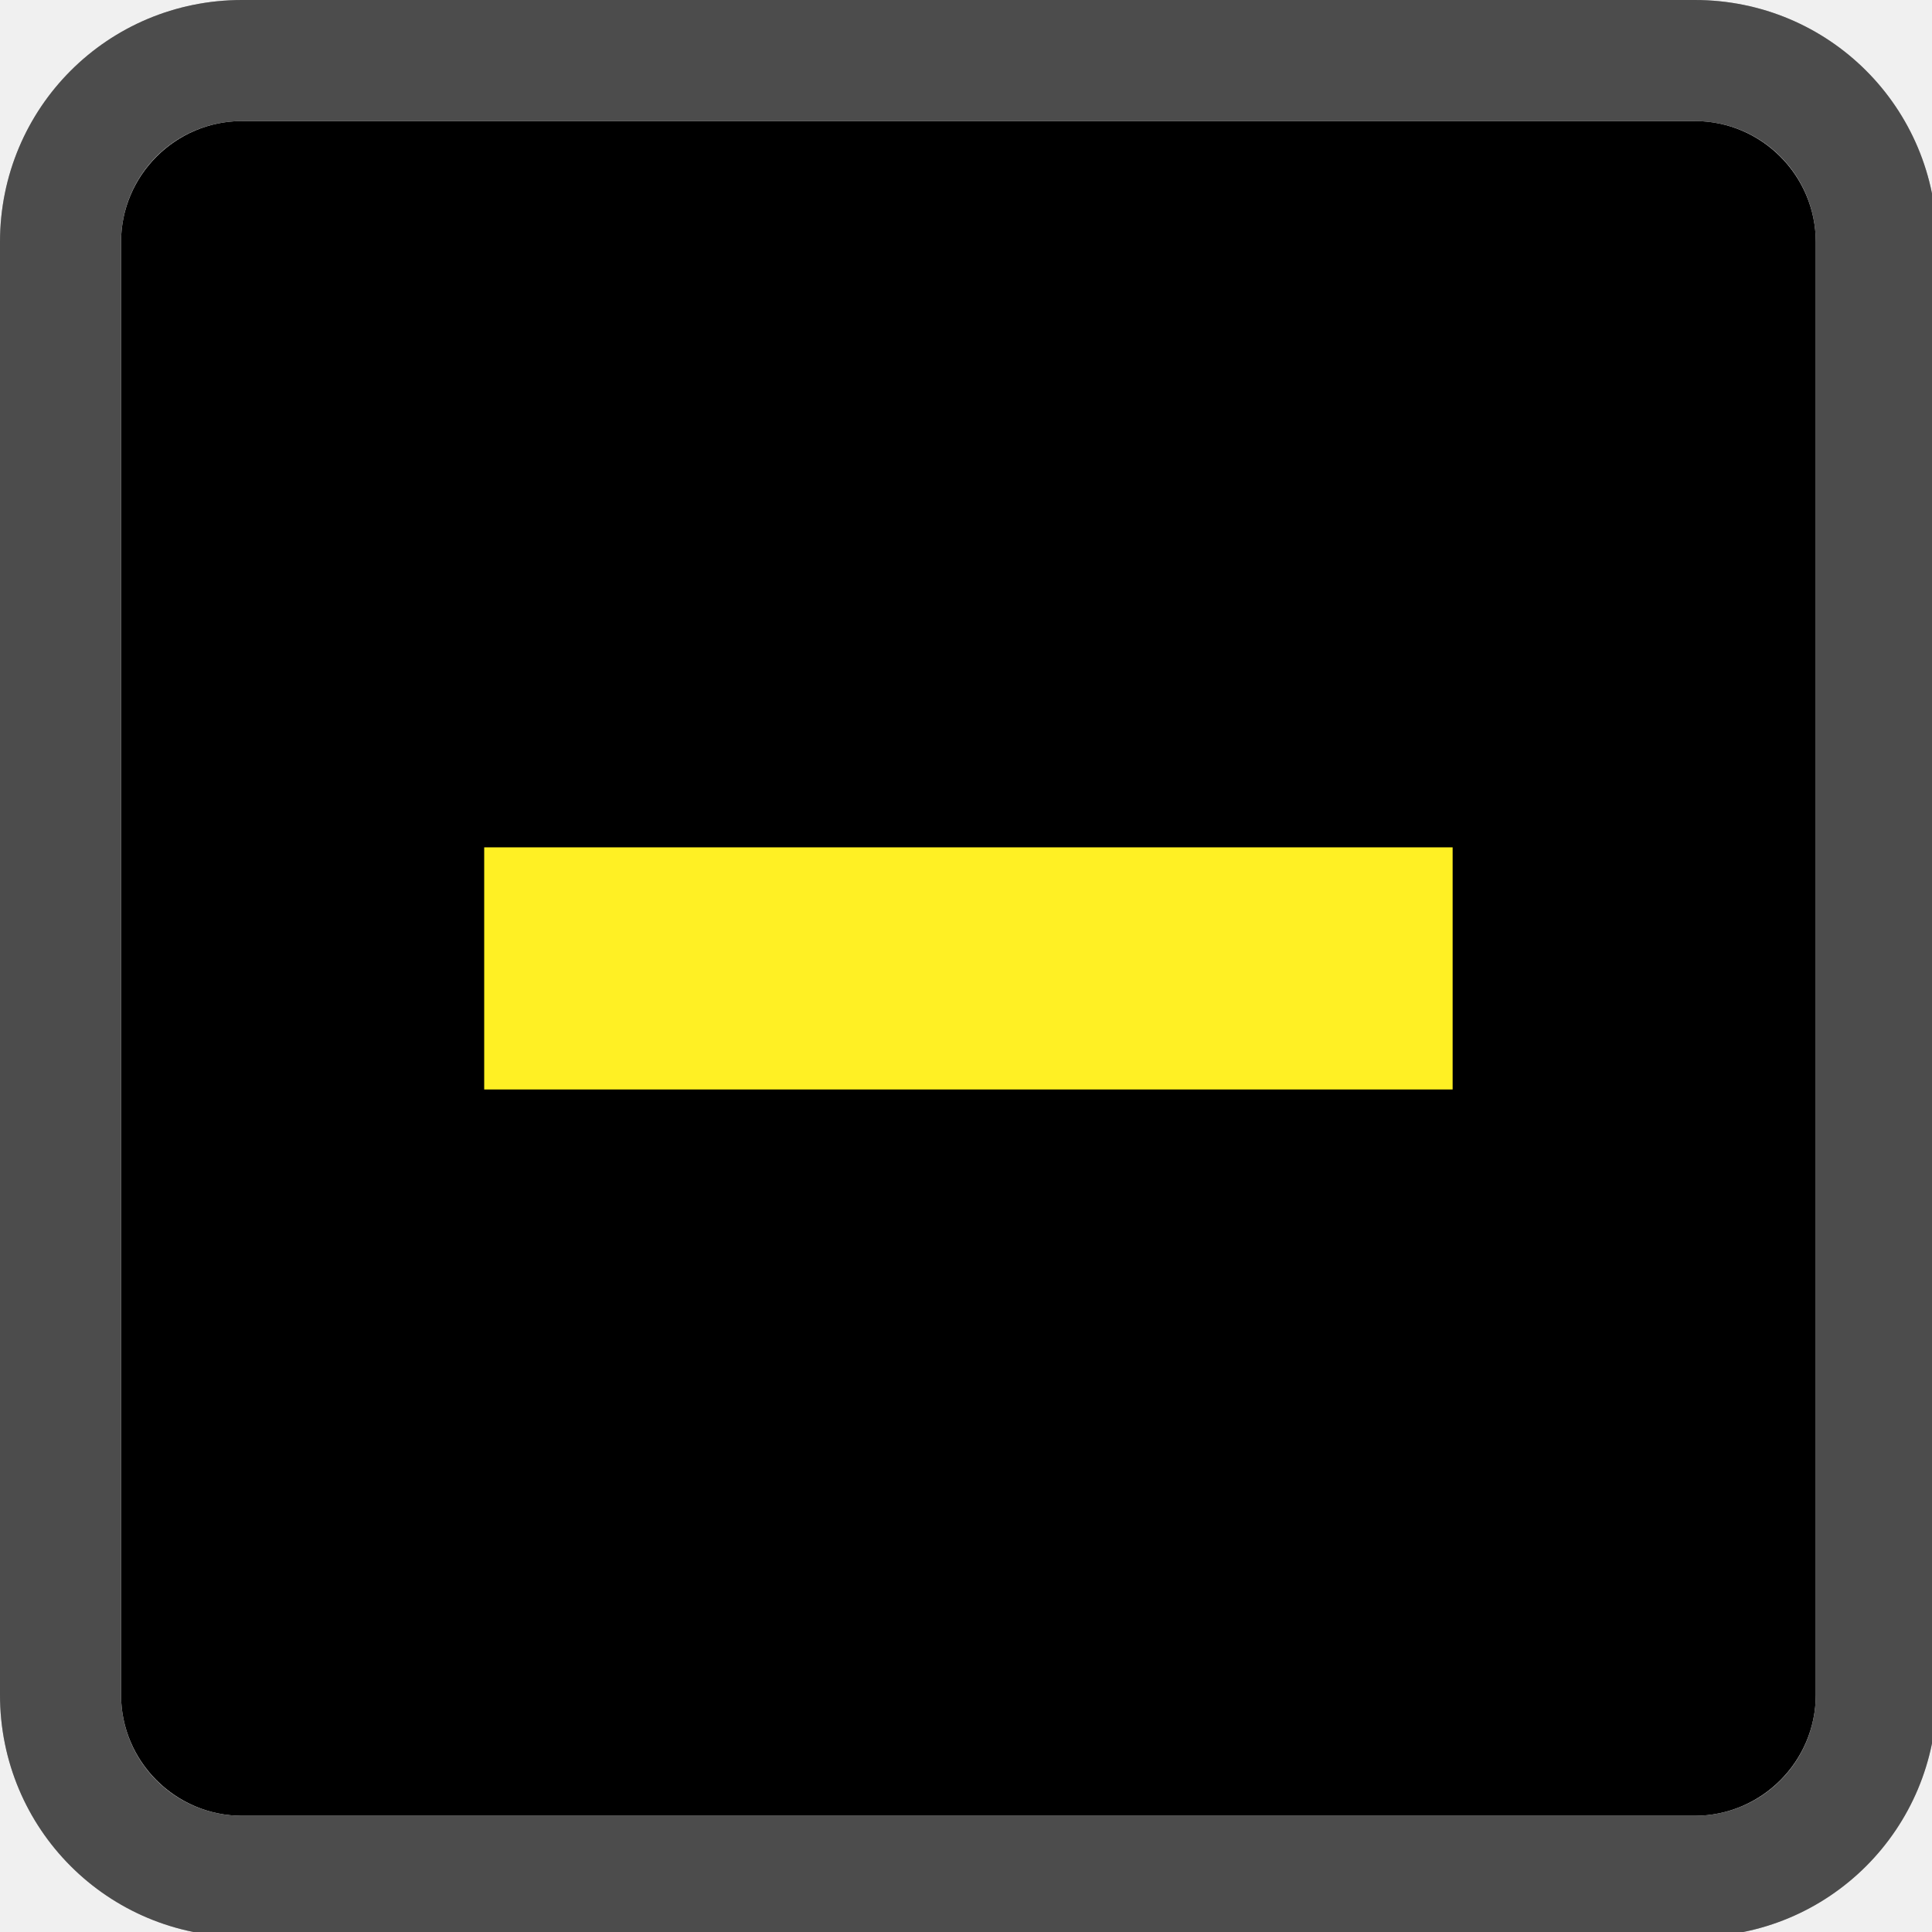
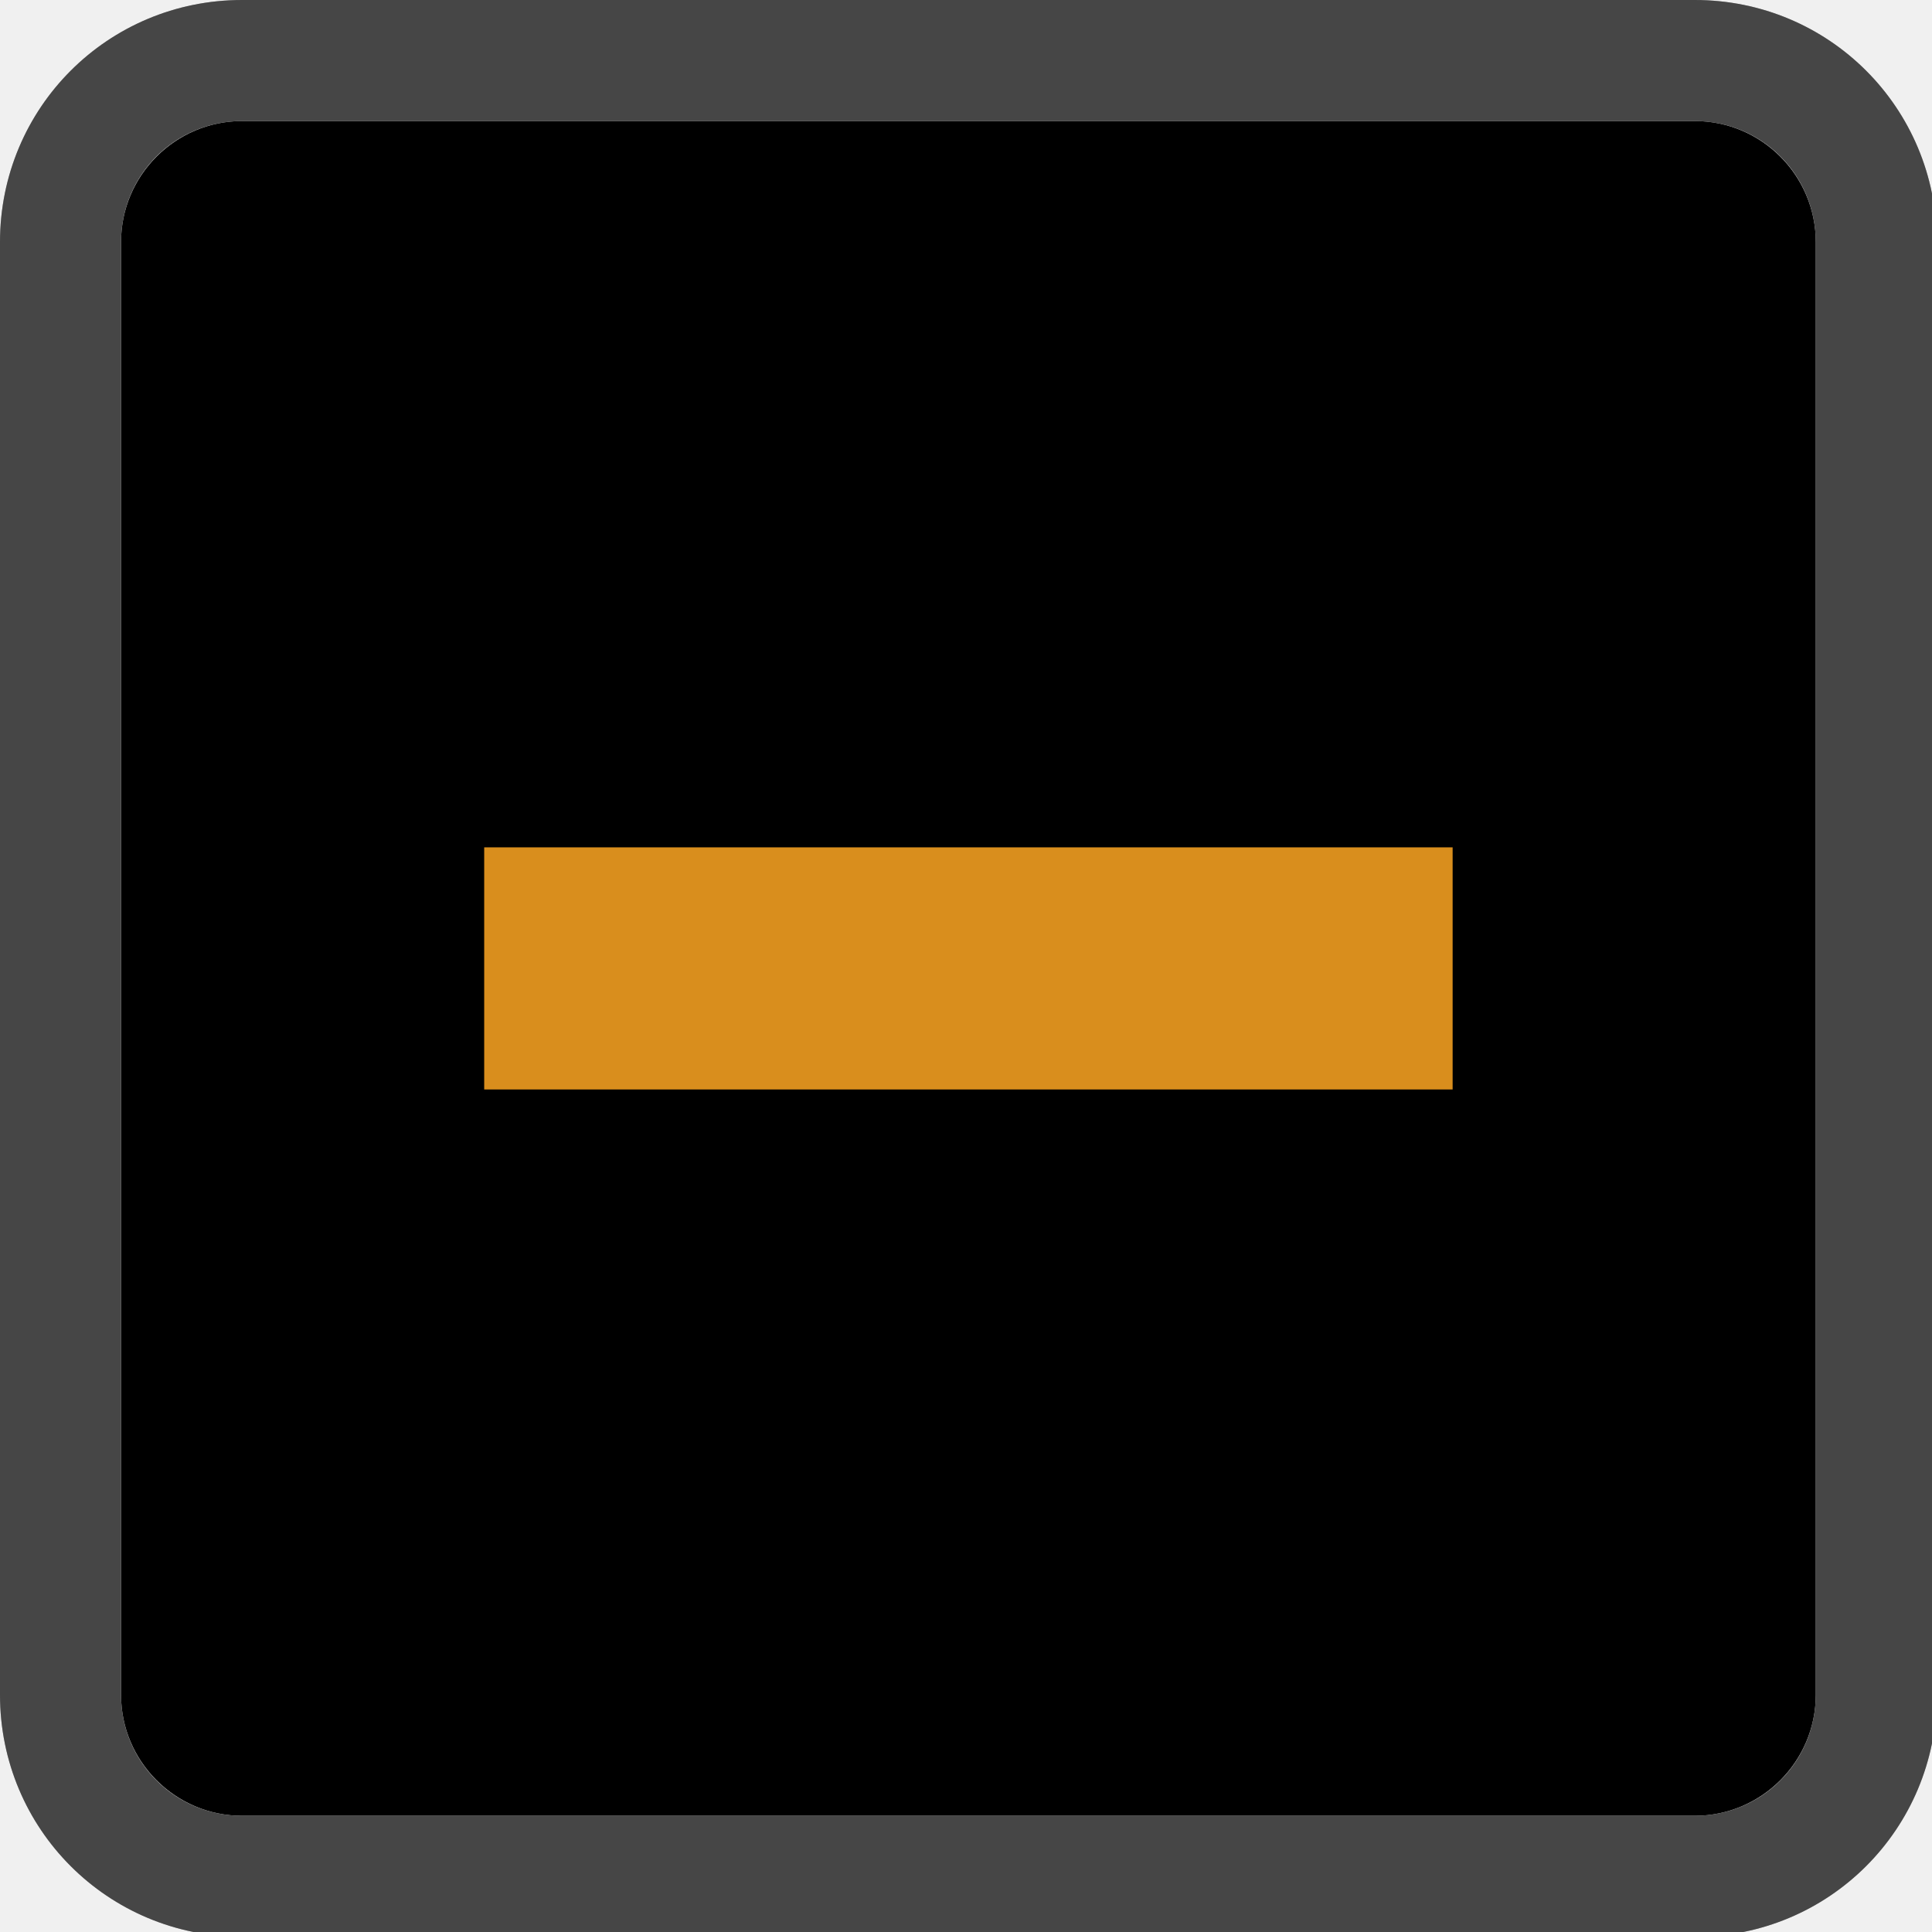
<svg xmlns="http://www.w3.org/2000/svg" width="133pt" height="133pt" viewBox="0 0 133 133" version="1.1">
  <g id="surface1">
    <path style=" stroke:none;fill-rule:nonzero;fill:#000000;fill-opacity:1;" d="M 16.668 8.332 L 116.668 8.332 C 121.258 8.332 125 12.078 125 16.668 L 125 116.668 C 125 121.258 121.258 125 116.668 125 L 16.668 125 C 12.078 125 8.332 121.258 8.332 116.668 L 8.332 16.668 C 8.332 12.078 12.078 8.332 16.668 8.332 Z M 16.668 8.332 " />
    <path style=" stroke:none;fill-rule:nonzero;fill:#000000;fill-opacity:1;" d="M 16.668 0 C 7.422 0 0 7.422 0 16.668 L 0 116.668 C 0 125.91 7.422 133.332 16.668 133.332 L 116.668 133.332 C 125.91 133.332 133.332 125.91 133.332 116.668 L 133.332 16.668 C 133.332 7.422 125.91 0 116.668 0 Z M 16.668 8.332 L 116.668 8.332 C 121.289 8.332 125 12.043 125 16.668 L 125 116.668 C 125 121.289 121.289 125 116.668 125 L 16.668 125 C 12.043 125 8.332 121.289 8.332 116.668 L 8.332 16.668 C 8.332 12.043 12.043 8.332 16.668 8.332 Z M 16.668 8.332 " />
-     <path style=" stroke:none;fill-rule:nonzero;fill:#ffffff;fill-opacity:0.30;" d="M 16.668 0 C 7.422 0 0 7.422 0 16.668 L 0 116.668 C 0 125.91 7.422 133.332 16.668 133.332 L 116.668 133.332 C 125.91 133.332 133.332 125.91 133.332 116.668 L 133.332 16.668 C 133.332 7.422 125.91 0 116.668 0 Z M 16.668 8.332 L 116.668 8.332 C 121.289 8.332 125 12.043 125 16.668 L 125 116.668 C 125 121.289 121.289 125 116.668 125 L 16.668 125 C 12.043 125 8.332 121.289 8.332 116.668 L 8.332 16.668 C 8.332 12.043 12.043 8.332 16.668 8.332 Z M 16.668 8.332 " />
-     <path style=" stroke:none;fill-rule:nonzero;fill:#fff024;fill-opacity:1;" d="M 33.332 58.332 L 100 58.332 L 100 75 L 33.332 75 Z M 33.332 58.332 " />
+     <path style=" stroke:none;fill-rule:nonzero;fill:#eaeaea;fill-opacity:0.30;" d="M 16.668 0 C 7.422 0 0 7.422 0 16.668 L 0 116.668 C 0 125.91 7.422 133.332 16.668 133.332 L 116.668 133.332 C 125.91 133.332 133.332 125.91 133.332 116.668 L 133.332 16.668 C 133.332 7.422 125.91 0 116.668 0 Z M 16.668 8.332 L 116.668 8.332 C 121.289 8.332 125 12.043 125 16.668 L 125 116.668 C 125 121.289 121.289 125 116.668 125 L 16.668 125 C 12.043 125 8.332 121.289 8.332 116.668 L 8.332 16.668 C 8.332 12.043 12.043 8.332 16.668 8.332 Z M 16.668 8.332 " />
+     <path style=" stroke:none;fill-rule:nonzero;fill:#d98e1d;fill-opacity:1;" d="M 33.332 58.332 L 100 58.332 L 100 75 L 33.332 75 Z M 33.332 58.332 " />
  </g>
</svg>
